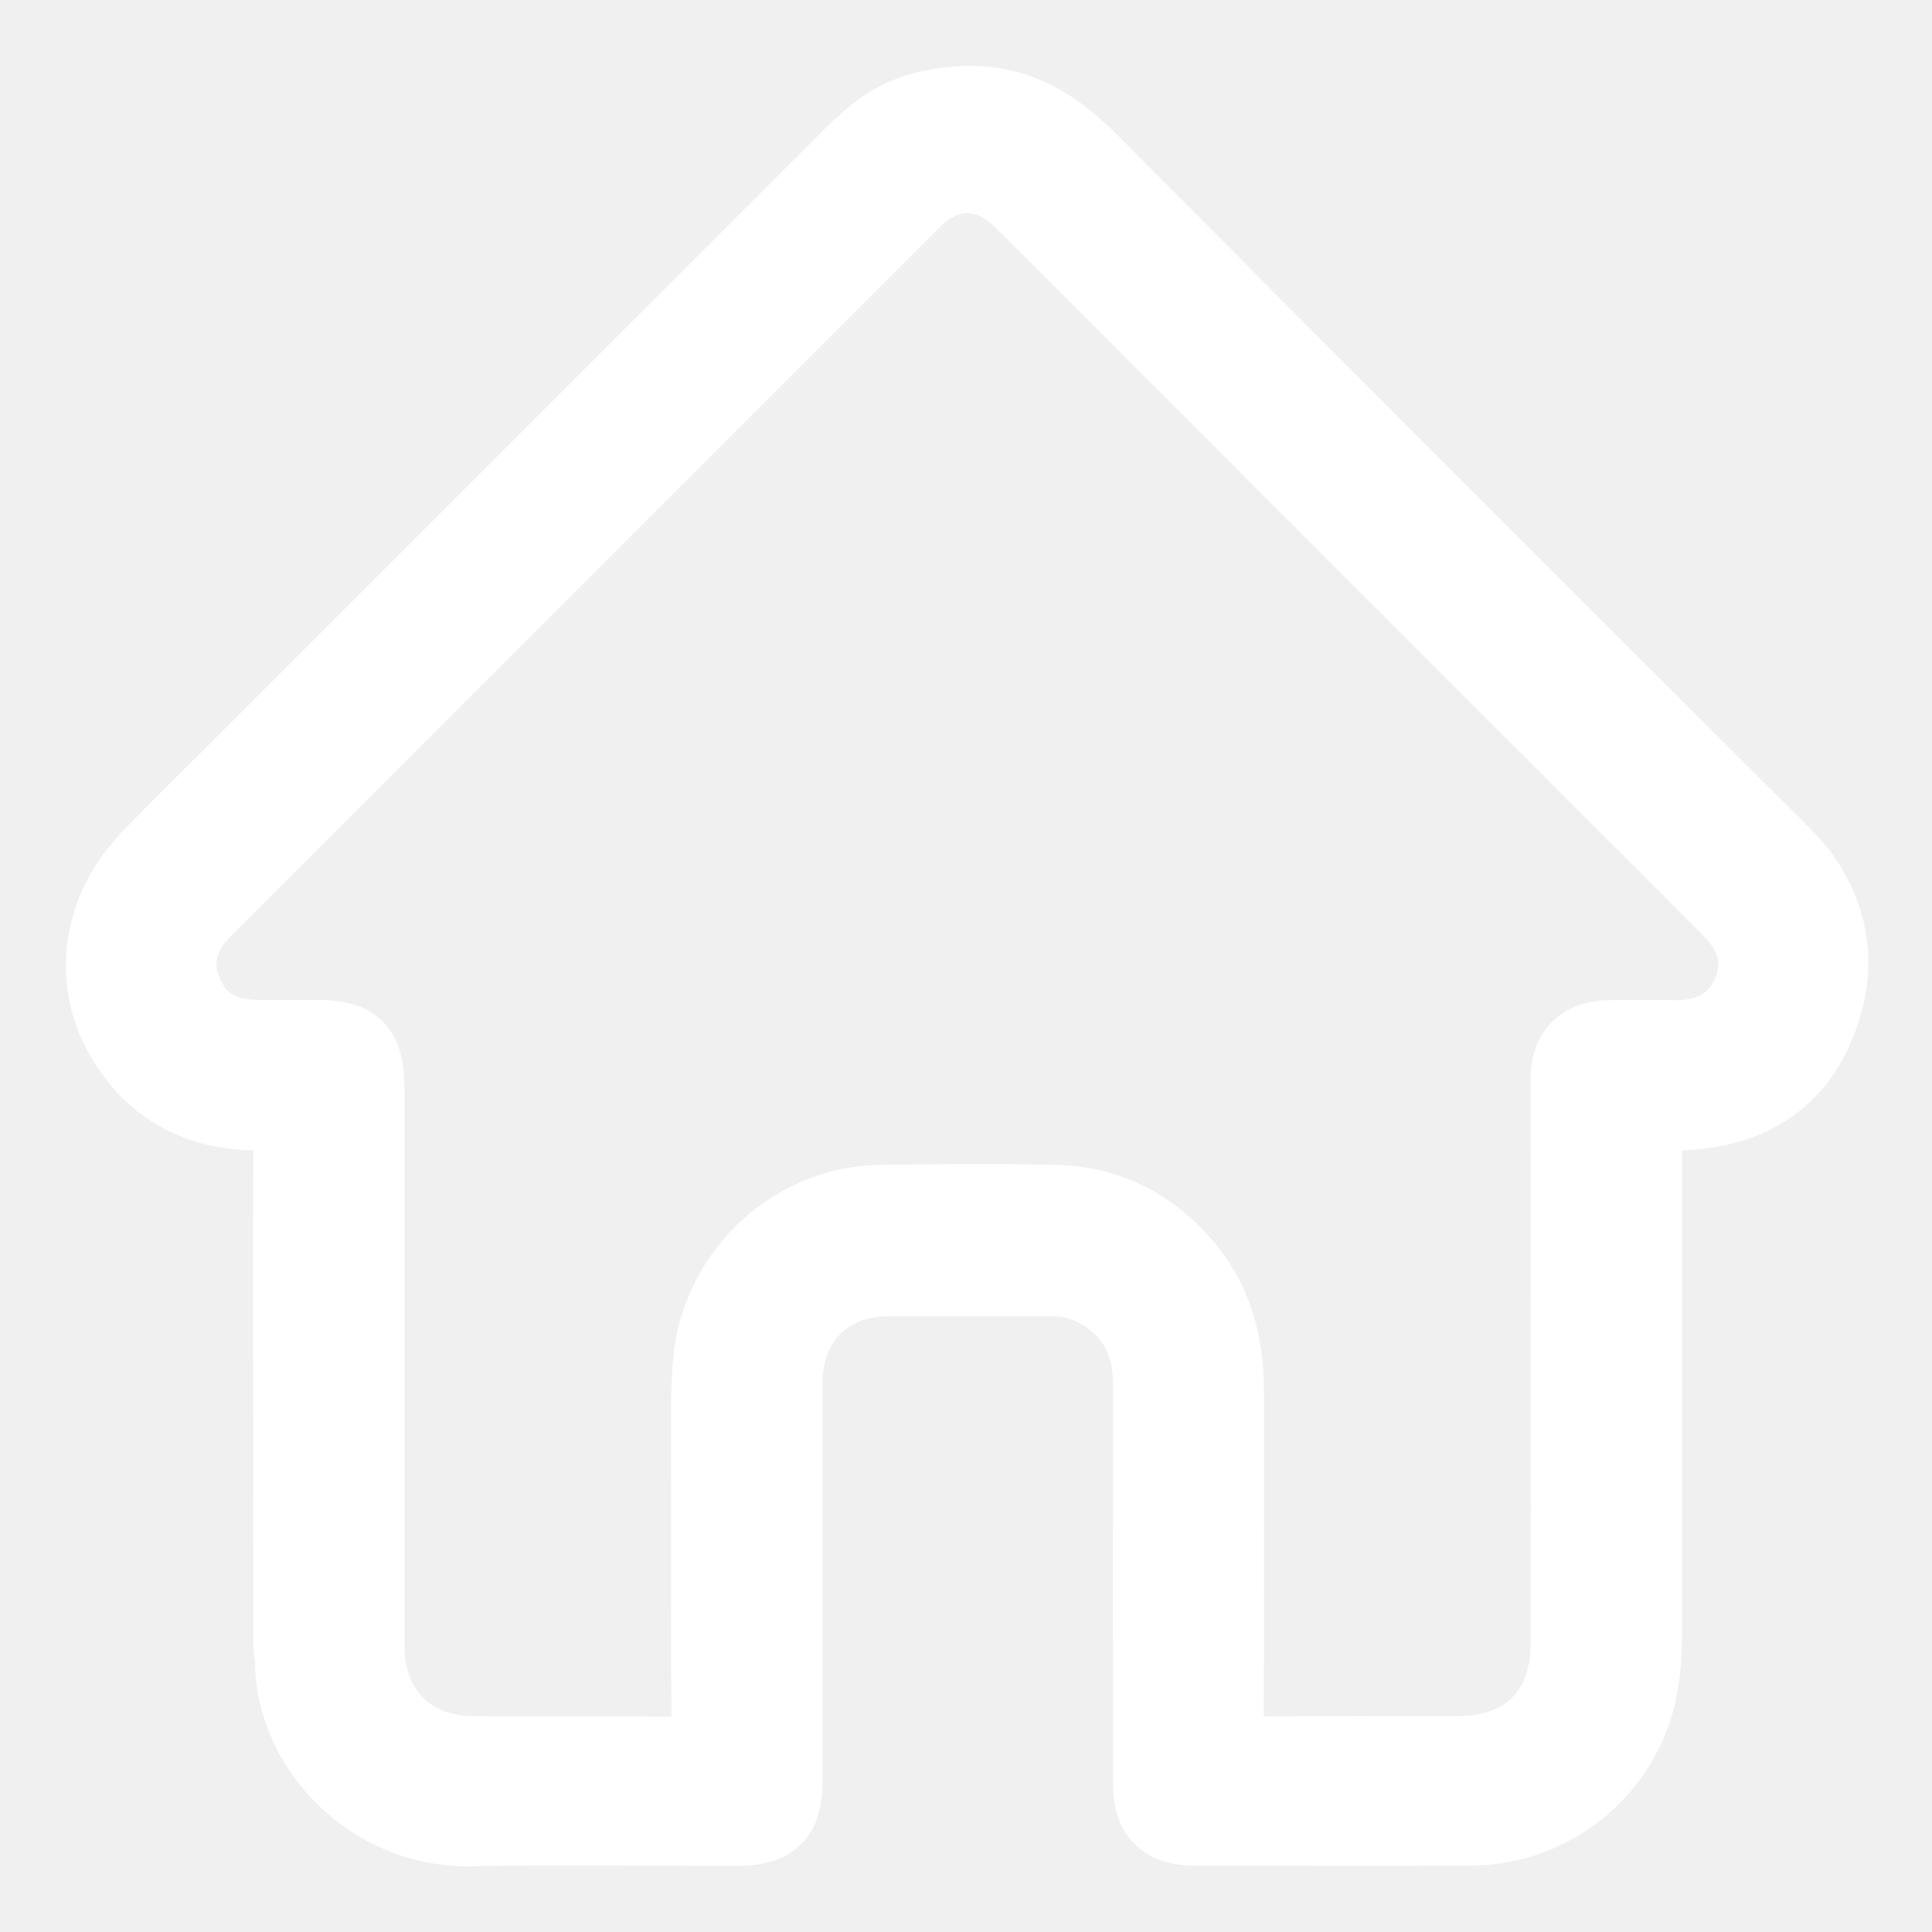
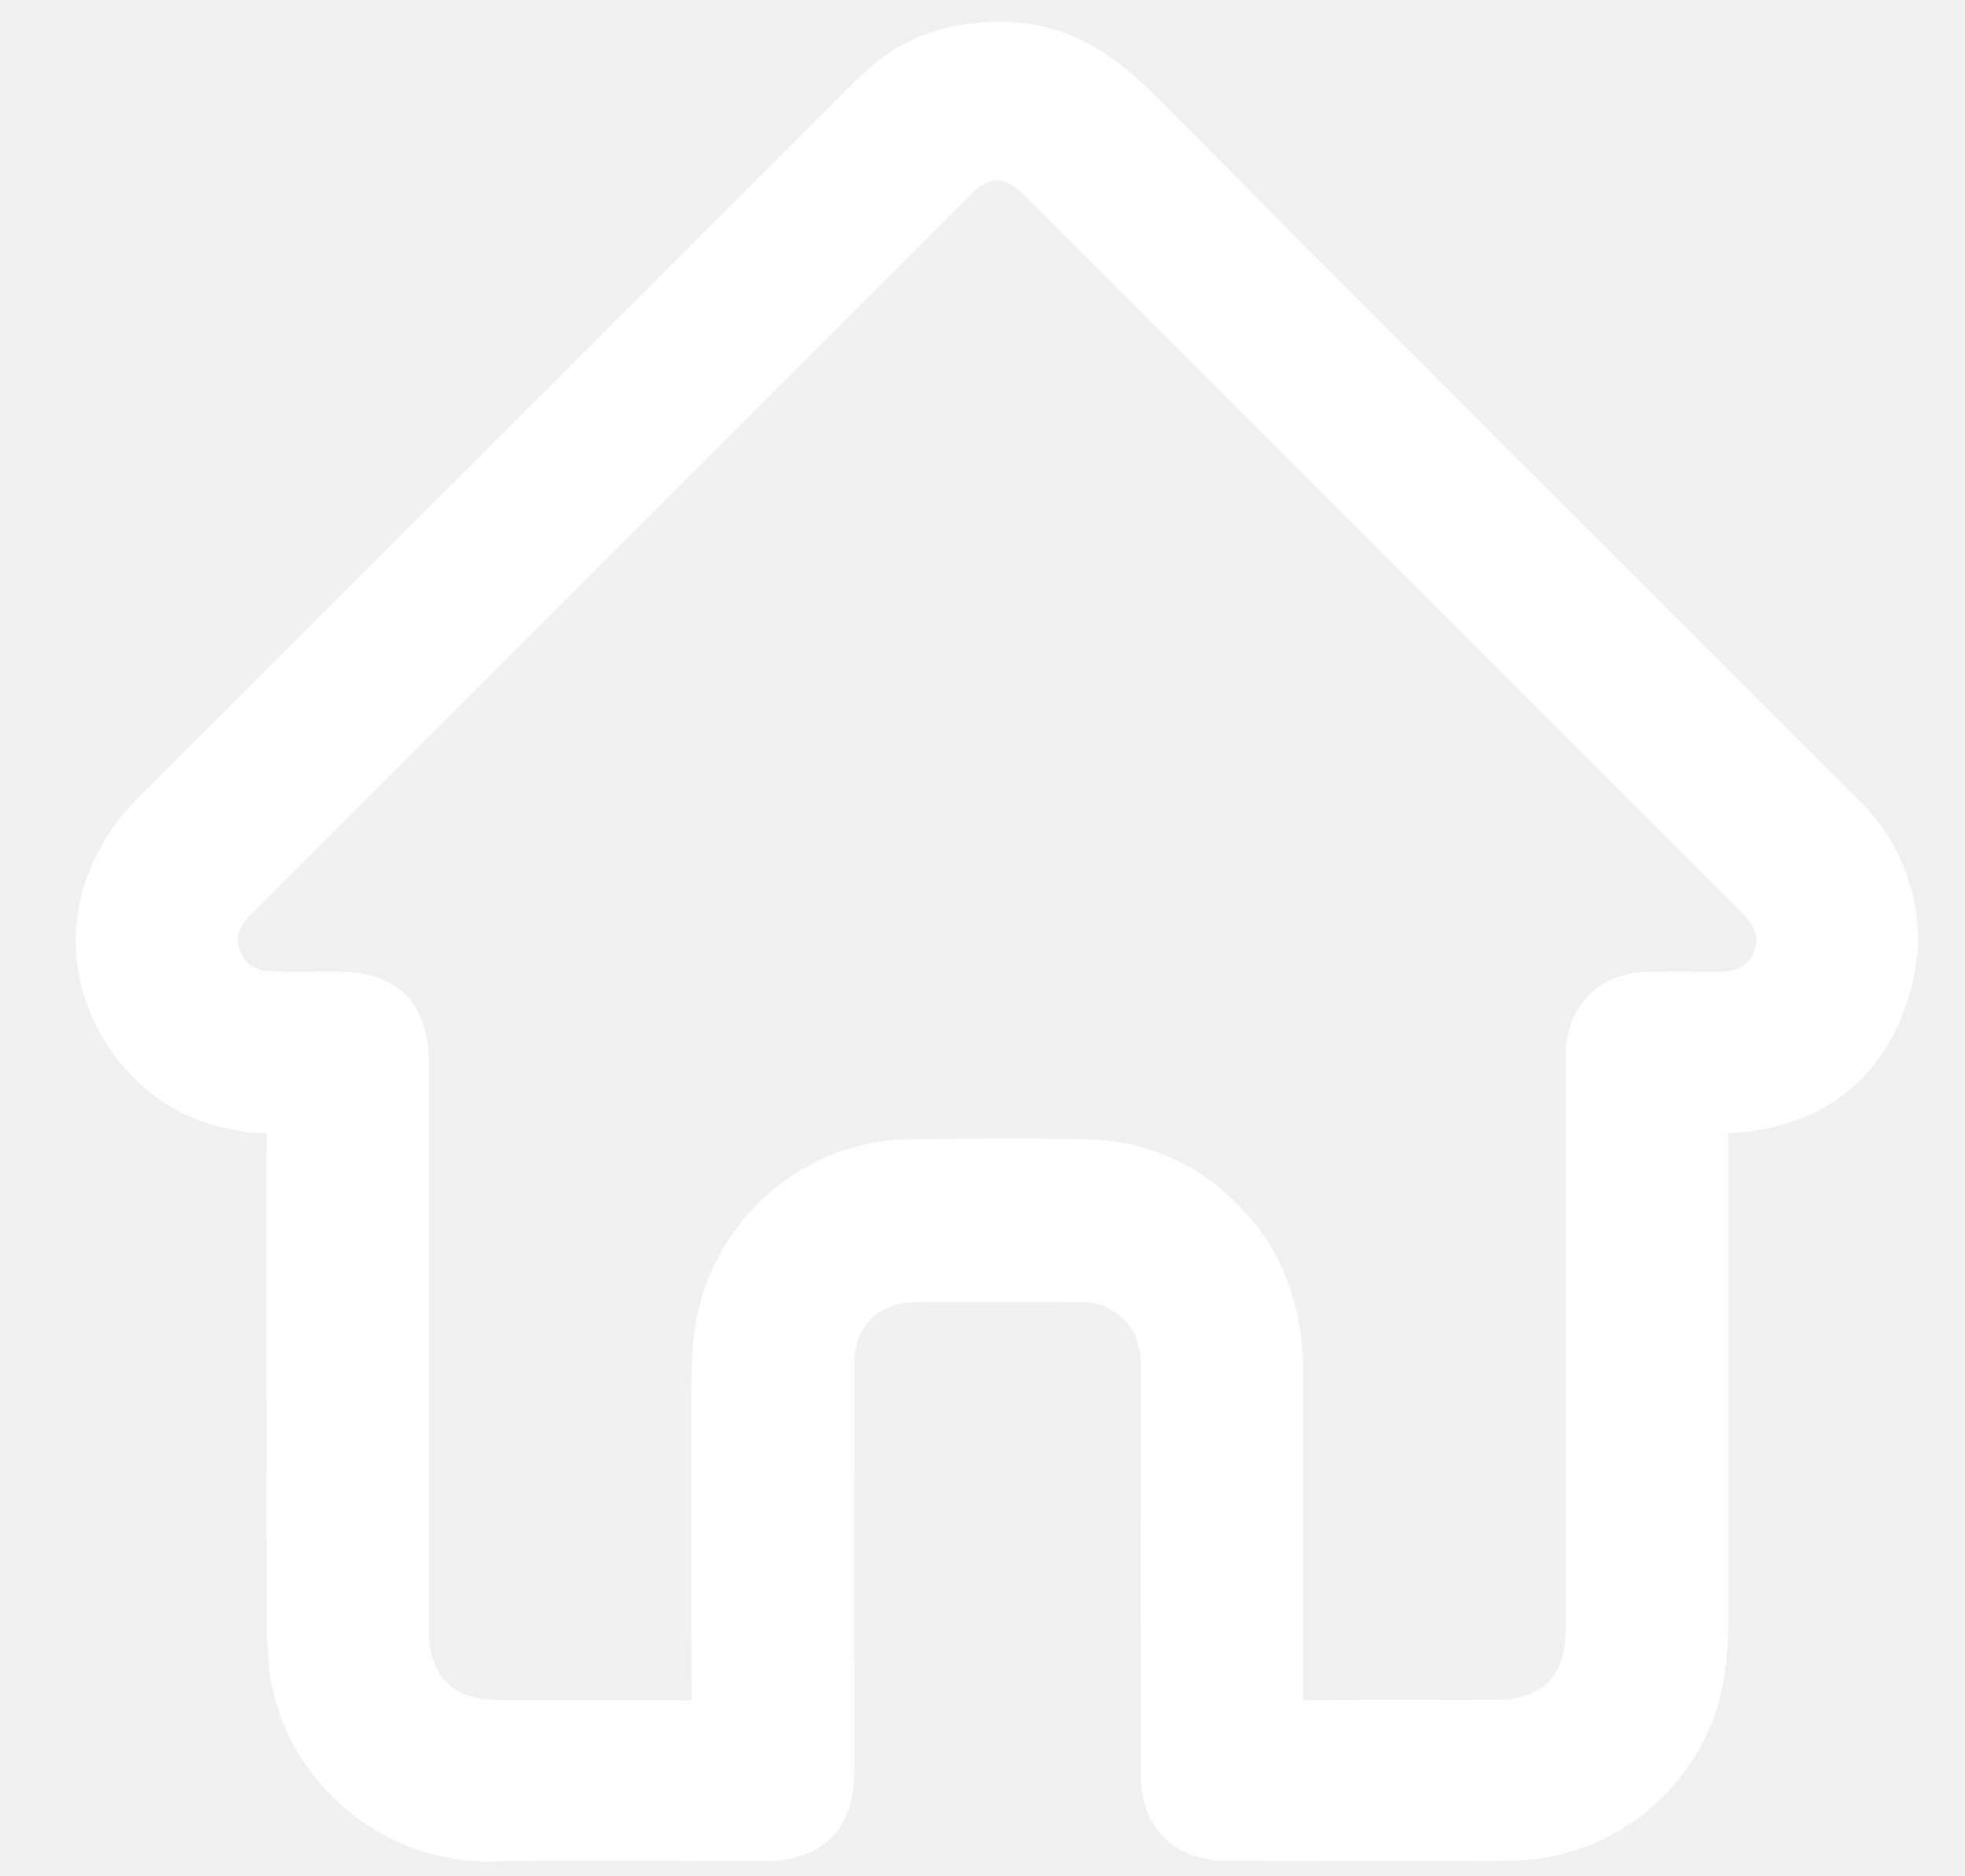
- <svg xmlns="http://www.w3.org/2000/svg" width="22" height="22" viewBox="0 0 22 22" fill="none">
-   <path d="M3.133 15.902C3.133 14.972 3.129 14.041 3.136 13.111C3.136 12.932 3.089 12.855 2.898 12.851C2.356 12.841 1.874 12.663 1.503 12.255C0.804 11.483 0.837 10.4 1.582 9.633C1.944 9.259 2.316 8.896 2.684 8.528C4.962 6.251 7.24 3.974 9.517 1.697C9.622 1.589 9.731 1.488 9.846 1.392C10.142 1.153 10.473 1.039 10.865 1.008C11.562 0.949 12.071 1.236 12.542 1.71C15.128 4.312 17.722 6.907 20.322 9.497C20.465 9.64 20.609 9.782 20.718 9.953C21.102 10.552 21.11 11.196 20.827 11.815C20.54 12.444 20.004 12.777 19.301 12.84C18.88 12.879 18.904 12.792 18.904 13.261C18.904 15.024 18.904 16.788 18.904 18.552C18.904 18.93 18.876 19.304 18.728 19.662C18.567 20.052 18.295 20.387 17.946 20.623C17.596 20.86 17.185 20.989 16.763 20.994C15.709 20.998 14.655 20.994 13.601 20.994C13.159 20.994 12.924 20.762 12.924 20.322C12.922 18.8 12.922 17.277 12.924 15.755C12.924 15.317 12.738 14.992 12.331 14.808C12.211 14.757 12.081 14.734 11.951 14.739C11.333 14.739 10.715 14.735 10.097 14.739C9.513 14.746 9.118 15.145 9.117 15.733C9.115 17.242 9.115 18.752 9.117 20.261C9.117 20.783 8.904 20.997 8.385 20.997C7.377 20.997 6.368 20.981 5.36 21.001C4.133 21.024 3.172 20.009 3.154 18.947C3.154 18.876 3.135 18.805 3.135 18.733C3.134 17.79 3.134 16.847 3.135 15.903L3.133 15.902ZM17.68 15.556C17.68 14.463 17.678 13.37 17.68 12.277C17.68 11.886 17.923 11.645 18.314 11.639C18.574 11.636 18.834 11.637 19.095 11.639C19.393 11.639 19.629 11.53 19.757 11.247C19.877 10.983 19.816 10.72 19.581 10.485C16.89 7.794 14.199 5.103 11.508 2.411C11.197 2.101 10.835 2.1 10.526 2.408C7.832 5.103 5.137 7.799 2.442 10.495C2.229 10.708 2.15 10.955 2.273 11.24C2.39 11.518 2.622 11.632 2.912 11.636C3.147 11.641 3.382 11.636 3.614 11.636C4.145 11.636 4.354 11.849 4.355 12.385C4.355 14.499 4.355 16.613 4.355 18.727C4.355 19.385 4.754 19.79 5.41 19.793C6.165 19.798 6.919 19.79 7.674 19.798C7.849 19.8 7.896 19.738 7.895 19.572C7.889 18.396 7.892 17.217 7.892 16.039C7.892 15.851 7.898 15.664 7.916 15.475C8.02 14.394 8.935 13.532 10.018 13.515C10.688 13.505 11.358 13.5 12.028 13.515C12.649 13.532 13.171 13.787 13.587 14.252C13.991 14.703 14.142 15.243 14.142 15.834C14.142 17.076 14.146 18.319 14.14 19.561C14.14 19.738 14.19 19.799 14.373 19.797C15.114 19.787 15.856 19.794 16.598 19.792C17.282 19.792 17.68 19.392 17.681 18.713C17.683 17.662 17.682 16.61 17.68 15.556Z" fill="white" stroke="white" stroke-width="0.5" />
+ <svg xmlns="http://www.w3.org/2000/svg" width="22" height="21" viewBox="0 0 22 21" fill="none">
+   <path d="M3.281 15.444C3.281 14.514 3.278 13.583 3.284 12.653C3.284 12.474 3.237 12.397 3.046 12.393C2.504 12.383 2.023 12.205 1.652 11.797C0.952 11.025 0.985 9.943 1.73 9.175C2.093 8.801 2.465 8.438 2.833 8.07C5.111 5.793 7.389 3.516 9.666 1.239C9.77 1.131 9.88 1.03 9.995 0.934C10.29 0.695 10.622 0.581 11.014 0.55C11.71 0.491 12.22 0.778 12.69 1.252C15.277 3.854 17.87 6.449 20.47 9.039C20.613 9.182 20.758 9.324 20.867 9.495C21.25 10.094 21.259 10.738 20.976 11.357C20.688 11.986 20.153 12.319 19.45 12.382C19.028 12.421 19.052 12.334 19.052 12.803C19.052 14.566 19.052 16.33 19.052 18.094C19.052 18.472 19.024 18.846 18.877 19.204C18.716 19.594 18.444 19.928 18.094 20.165C17.745 20.402 17.333 20.531 16.911 20.536C15.857 20.54 14.803 20.536 13.749 20.536C13.308 20.536 13.073 20.304 13.072 19.864C13.071 18.342 13.071 16.819 13.072 15.297C13.072 14.859 12.886 14.534 12.48 14.35C12.359 14.299 12.229 14.276 12.099 14.281C11.481 14.281 10.863 14.277 10.245 14.281C9.661 14.288 9.266 14.687 9.266 15.275C9.263 16.784 9.263 18.294 9.266 19.803C9.266 20.325 9.052 20.539 8.534 20.539C7.525 20.539 6.516 20.523 5.508 20.543C4.281 20.566 3.32 19.551 3.303 18.489C3.303 18.418 3.284 18.347 3.284 18.275C3.282 17.332 3.282 16.389 3.284 15.445L3.281 15.444ZM17.829 15.098C17.829 14.005 17.827 12.912 17.829 11.819C17.829 11.428 18.071 11.187 18.462 11.181C18.723 11.178 18.983 11.179 19.243 11.181C19.542 11.181 19.777 11.072 19.905 10.789C20.026 10.525 19.965 10.262 19.73 10.027C17.039 7.336 14.348 4.645 11.656 1.953C11.345 1.643 10.983 1.642 10.675 1.95C7.98 4.645 5.285 7.341 2.59 10.037C2.377 10.25 2.298 10.497 2.421 10.782C2.539 11.059 2.771 11.174 3.06 11.178C3.295 11.183 3.53 11.178 3.762 11.178C4.293 11.178 4.503 11.391 4.503 11.927C4.503 14.041 4.503 16.155 4.503 18.269C4.503 18.927 4.903 19.331 5.559 19.335C6.313 19.34 7.068 19.332 7.823 19.34C7.997 19.342 8.044 19.28 8.043 19.114C8.038 17.938 8.04 16.759 8.04 15.581C8.04 15.393 8.047 15.206 8.065 15.017C8.168 13.936 9.084 13.074 10.166 13.057C10.836 13.047 11.507 13.042 12.176 13.057C12.797 13.074 13.32 13.329 13.736 13.794C14.139 14.245 14.29 14.785 14.291 15.376C14.291 16.618 14.294 17.861 14.288 19.103C14.288 19.28 14.339 19.34 14.521 19.339C15.263 19.329 16.005 19.336 16.746 19.334C17.43 19.334 17.829 18.934 17.829 18.255C17.831 17.204 17.831 16.152 17.829 15.098Z" fill="white" stroke="white" stroke-width="0.6" />
</svg>
